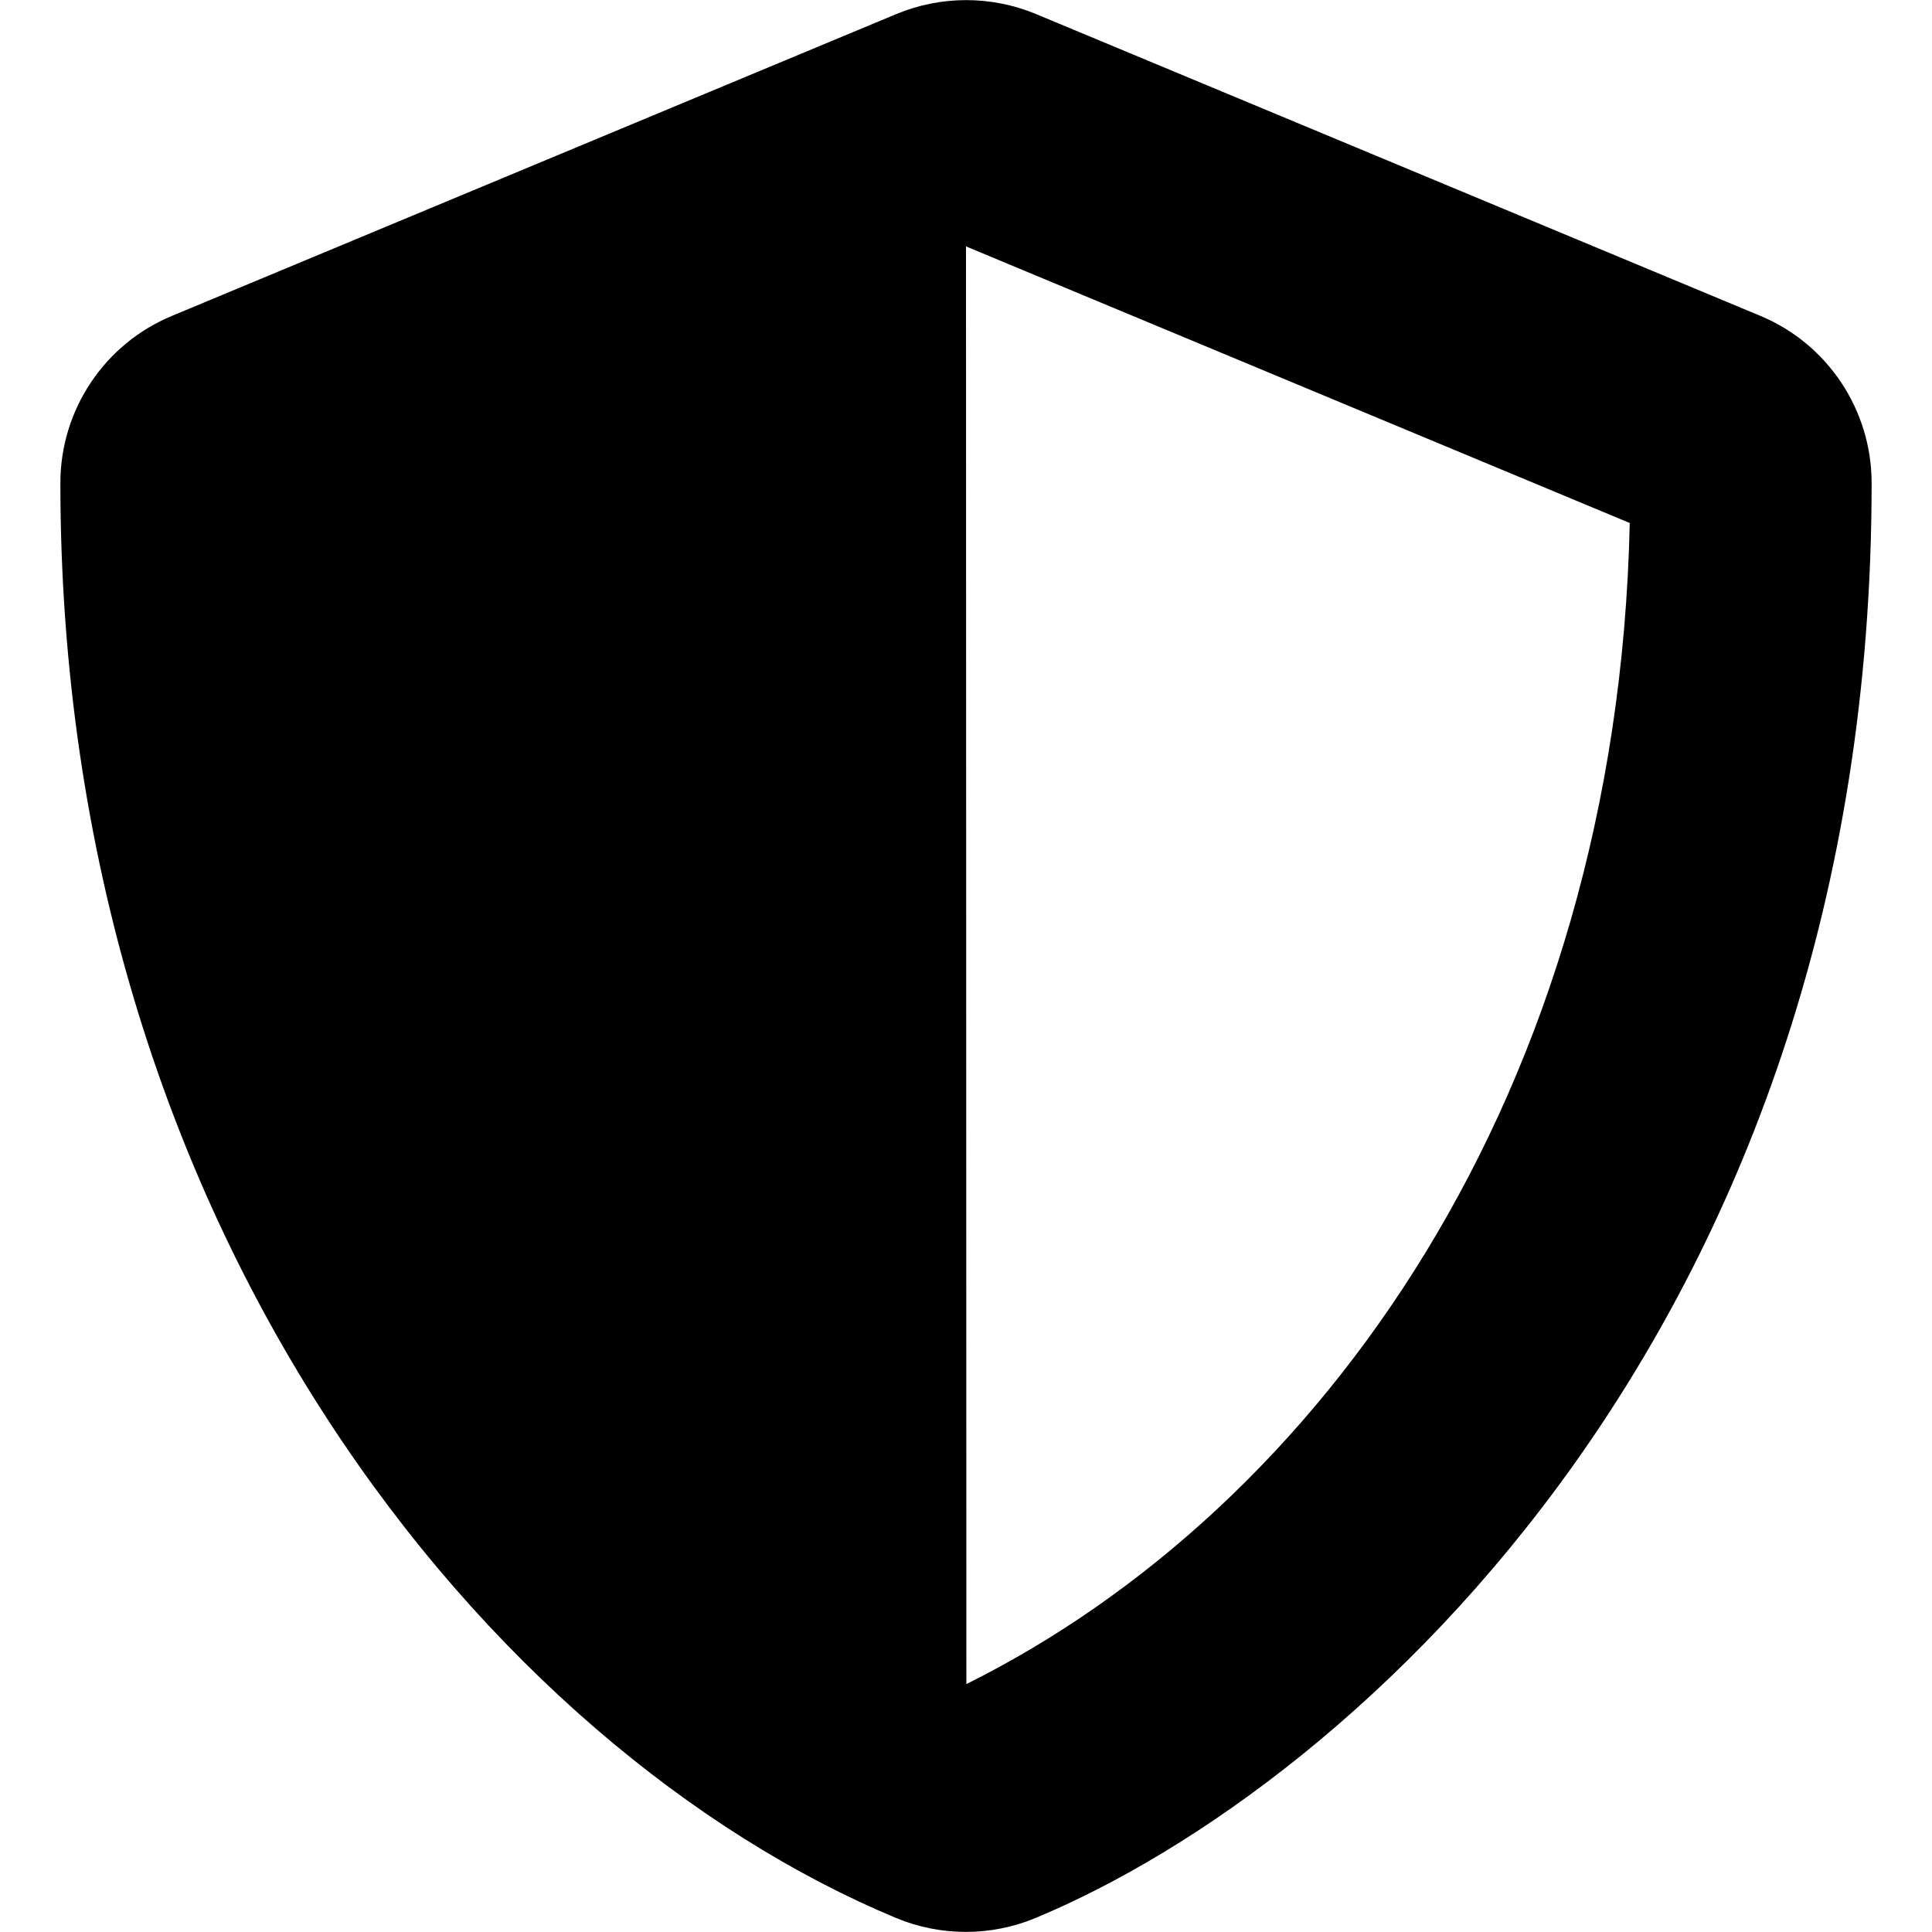
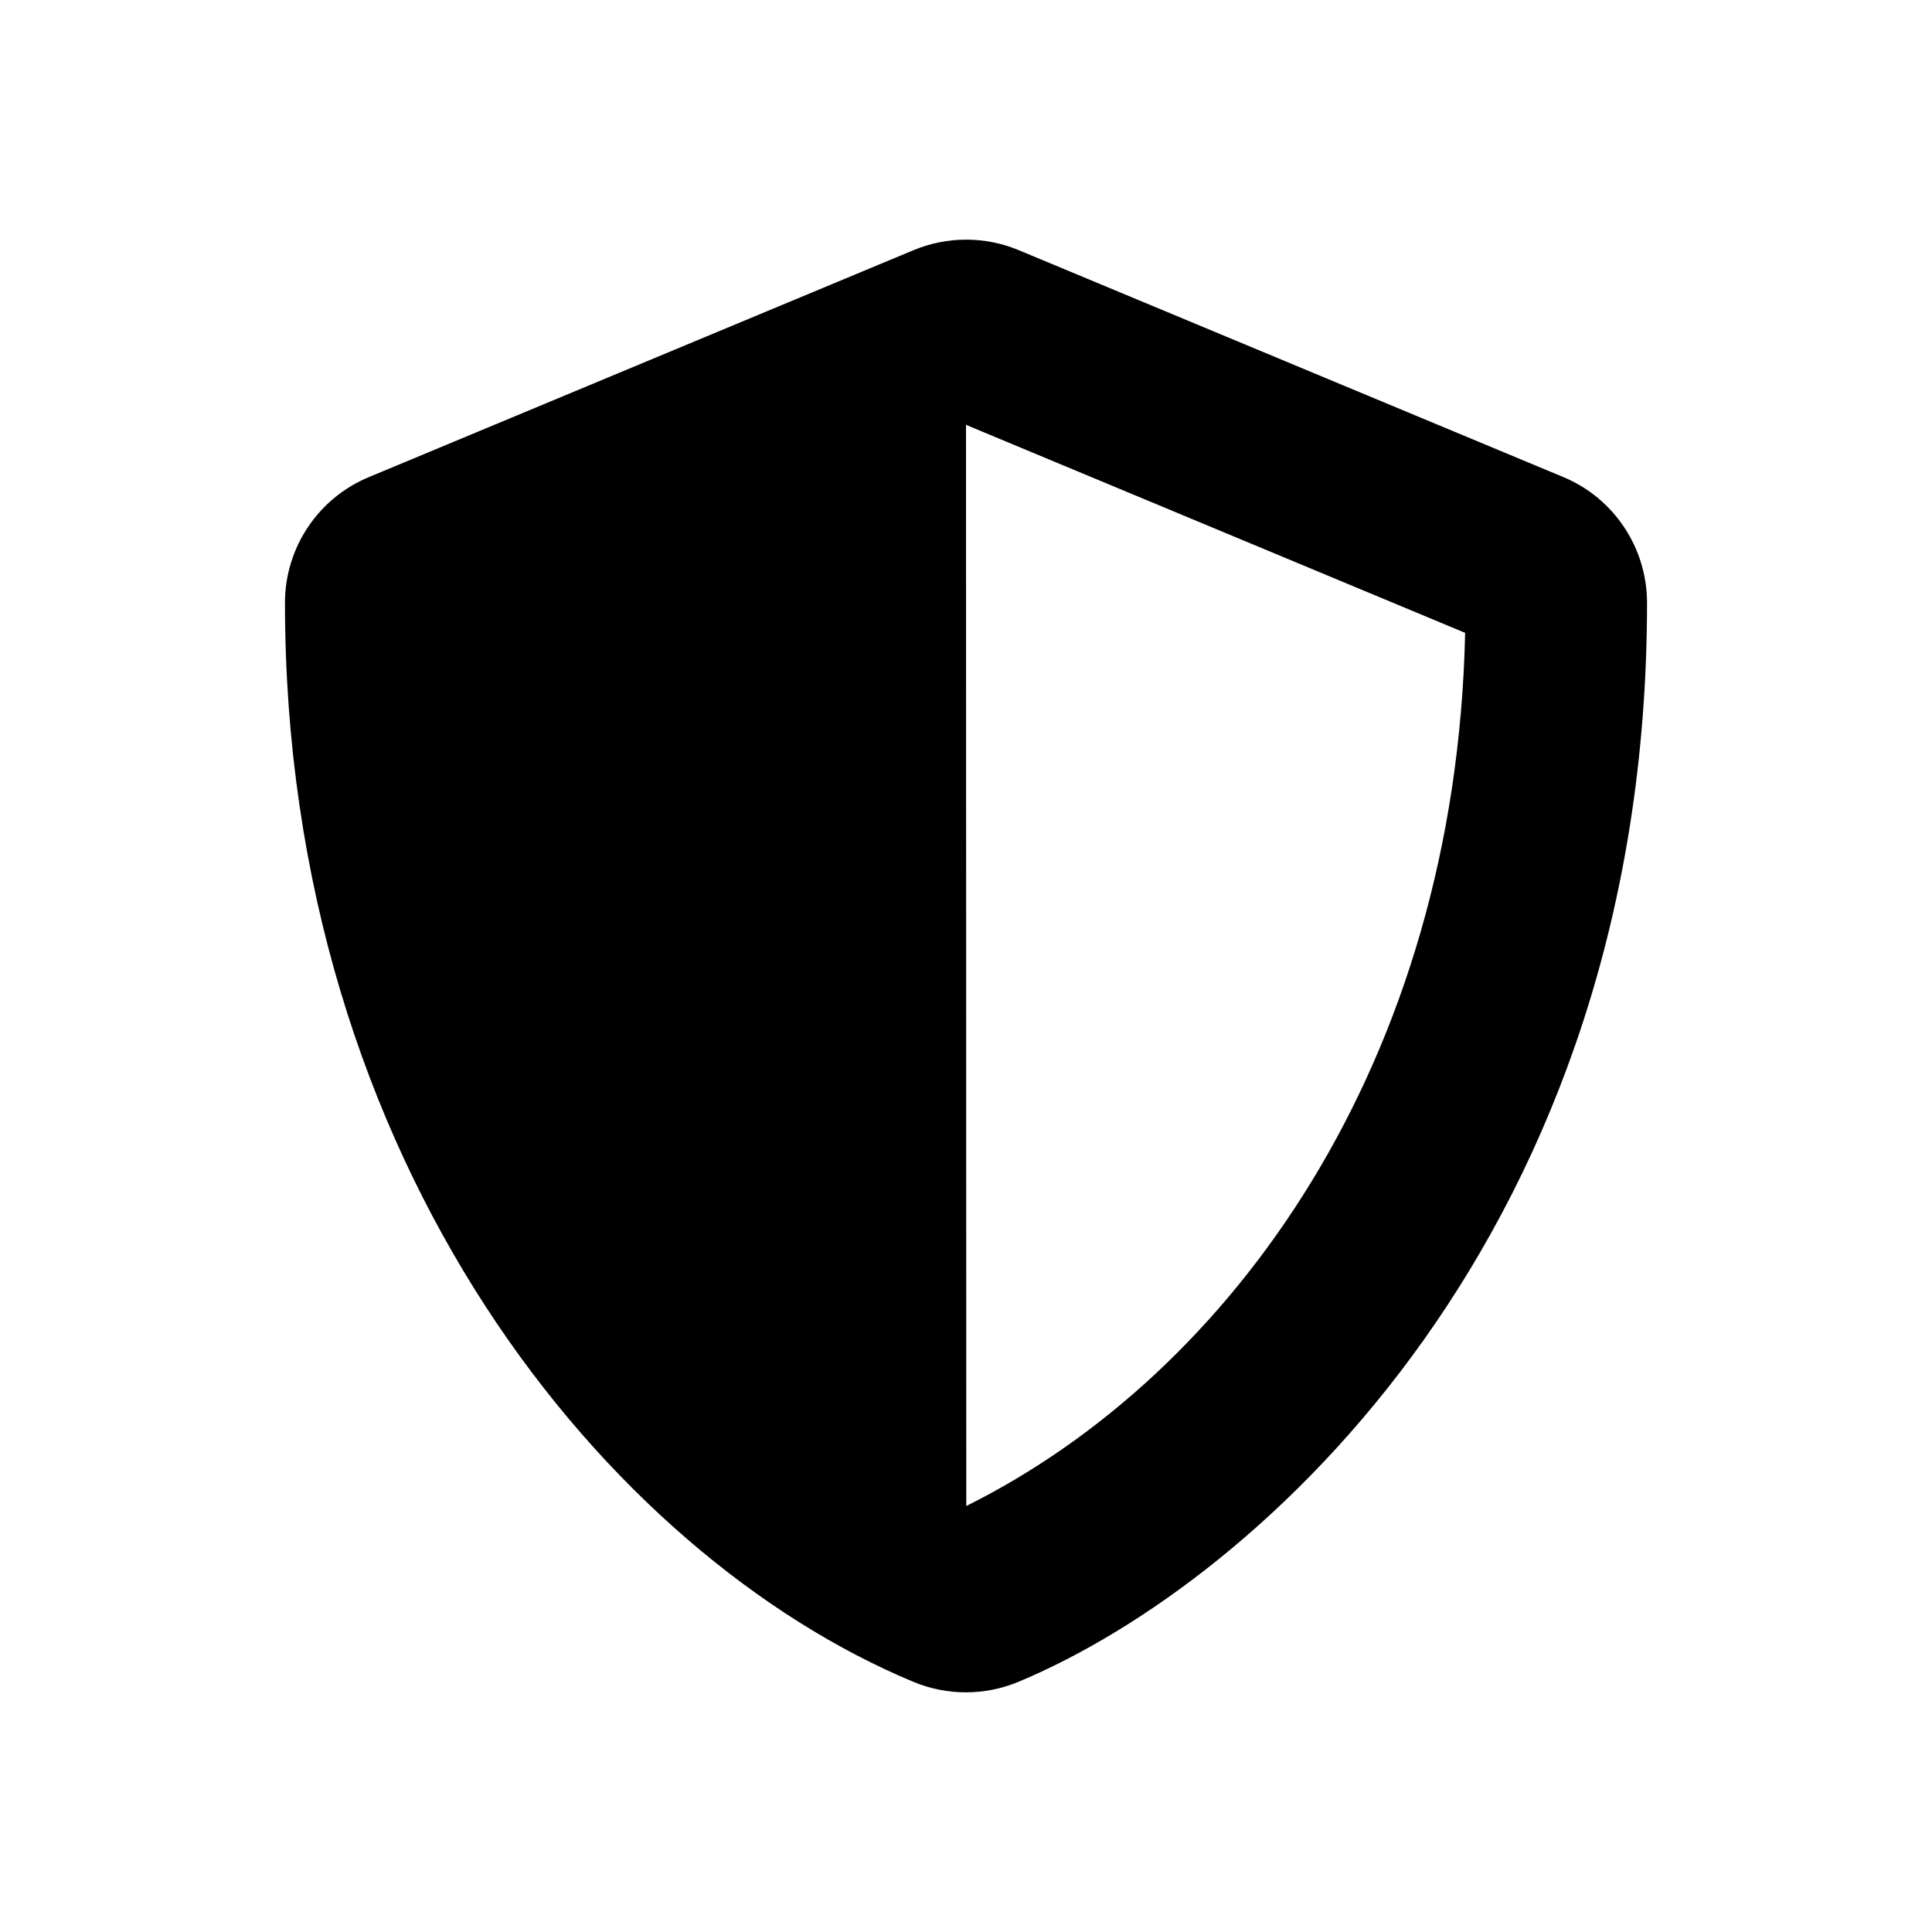
- <svg xmlns="http://www.w3.org/2000/svg" viewBox="0 0 512 512">
-   <path d="M466.5 83.7l-192-80a48.2 48.2 0 0 0 -36.9 0l-192 80C27.7 91.1 16 108.6 16 128c0 198.5 114.5 335.7 221.5 380.3 11.8 4.9 25.1 4.9 36.9 0C360.1 472.6 496 349.3 496 128c0-19.4-11.7-36.9-29.5-44.3zM256.1 446.3l-.1-381 175.9 73.3c-3.3 151.4-82.1 261.1-175.8 307.7z" />
+ <svg xmlns="http://www.w3.org/2000/svg" viewBox="0 0 128 128">
+   <path d="m 103.574,31.607 -36.096,-15.04 a 9.062,9.062 0 0 0 -6.937,0 l -36.096,15.04 c -3.365,1.391 -5.565,4.681 -5.565,8.328 0,37.318 21.526,63.112 41.642,71.496 2.218,0.921 4.719,0.921 6.937,0 16.112,-6.712 41.661,-29.892 41.661,-71.496 0,-3.647 -2.2,-6.937 -5.546,-8.328 z m -39.555,68.169 -0.019,-71.628 33.069,13.78 c -0.62,28.463 -15.435,49.087 -33.05,57.848 z" />
</svg>
